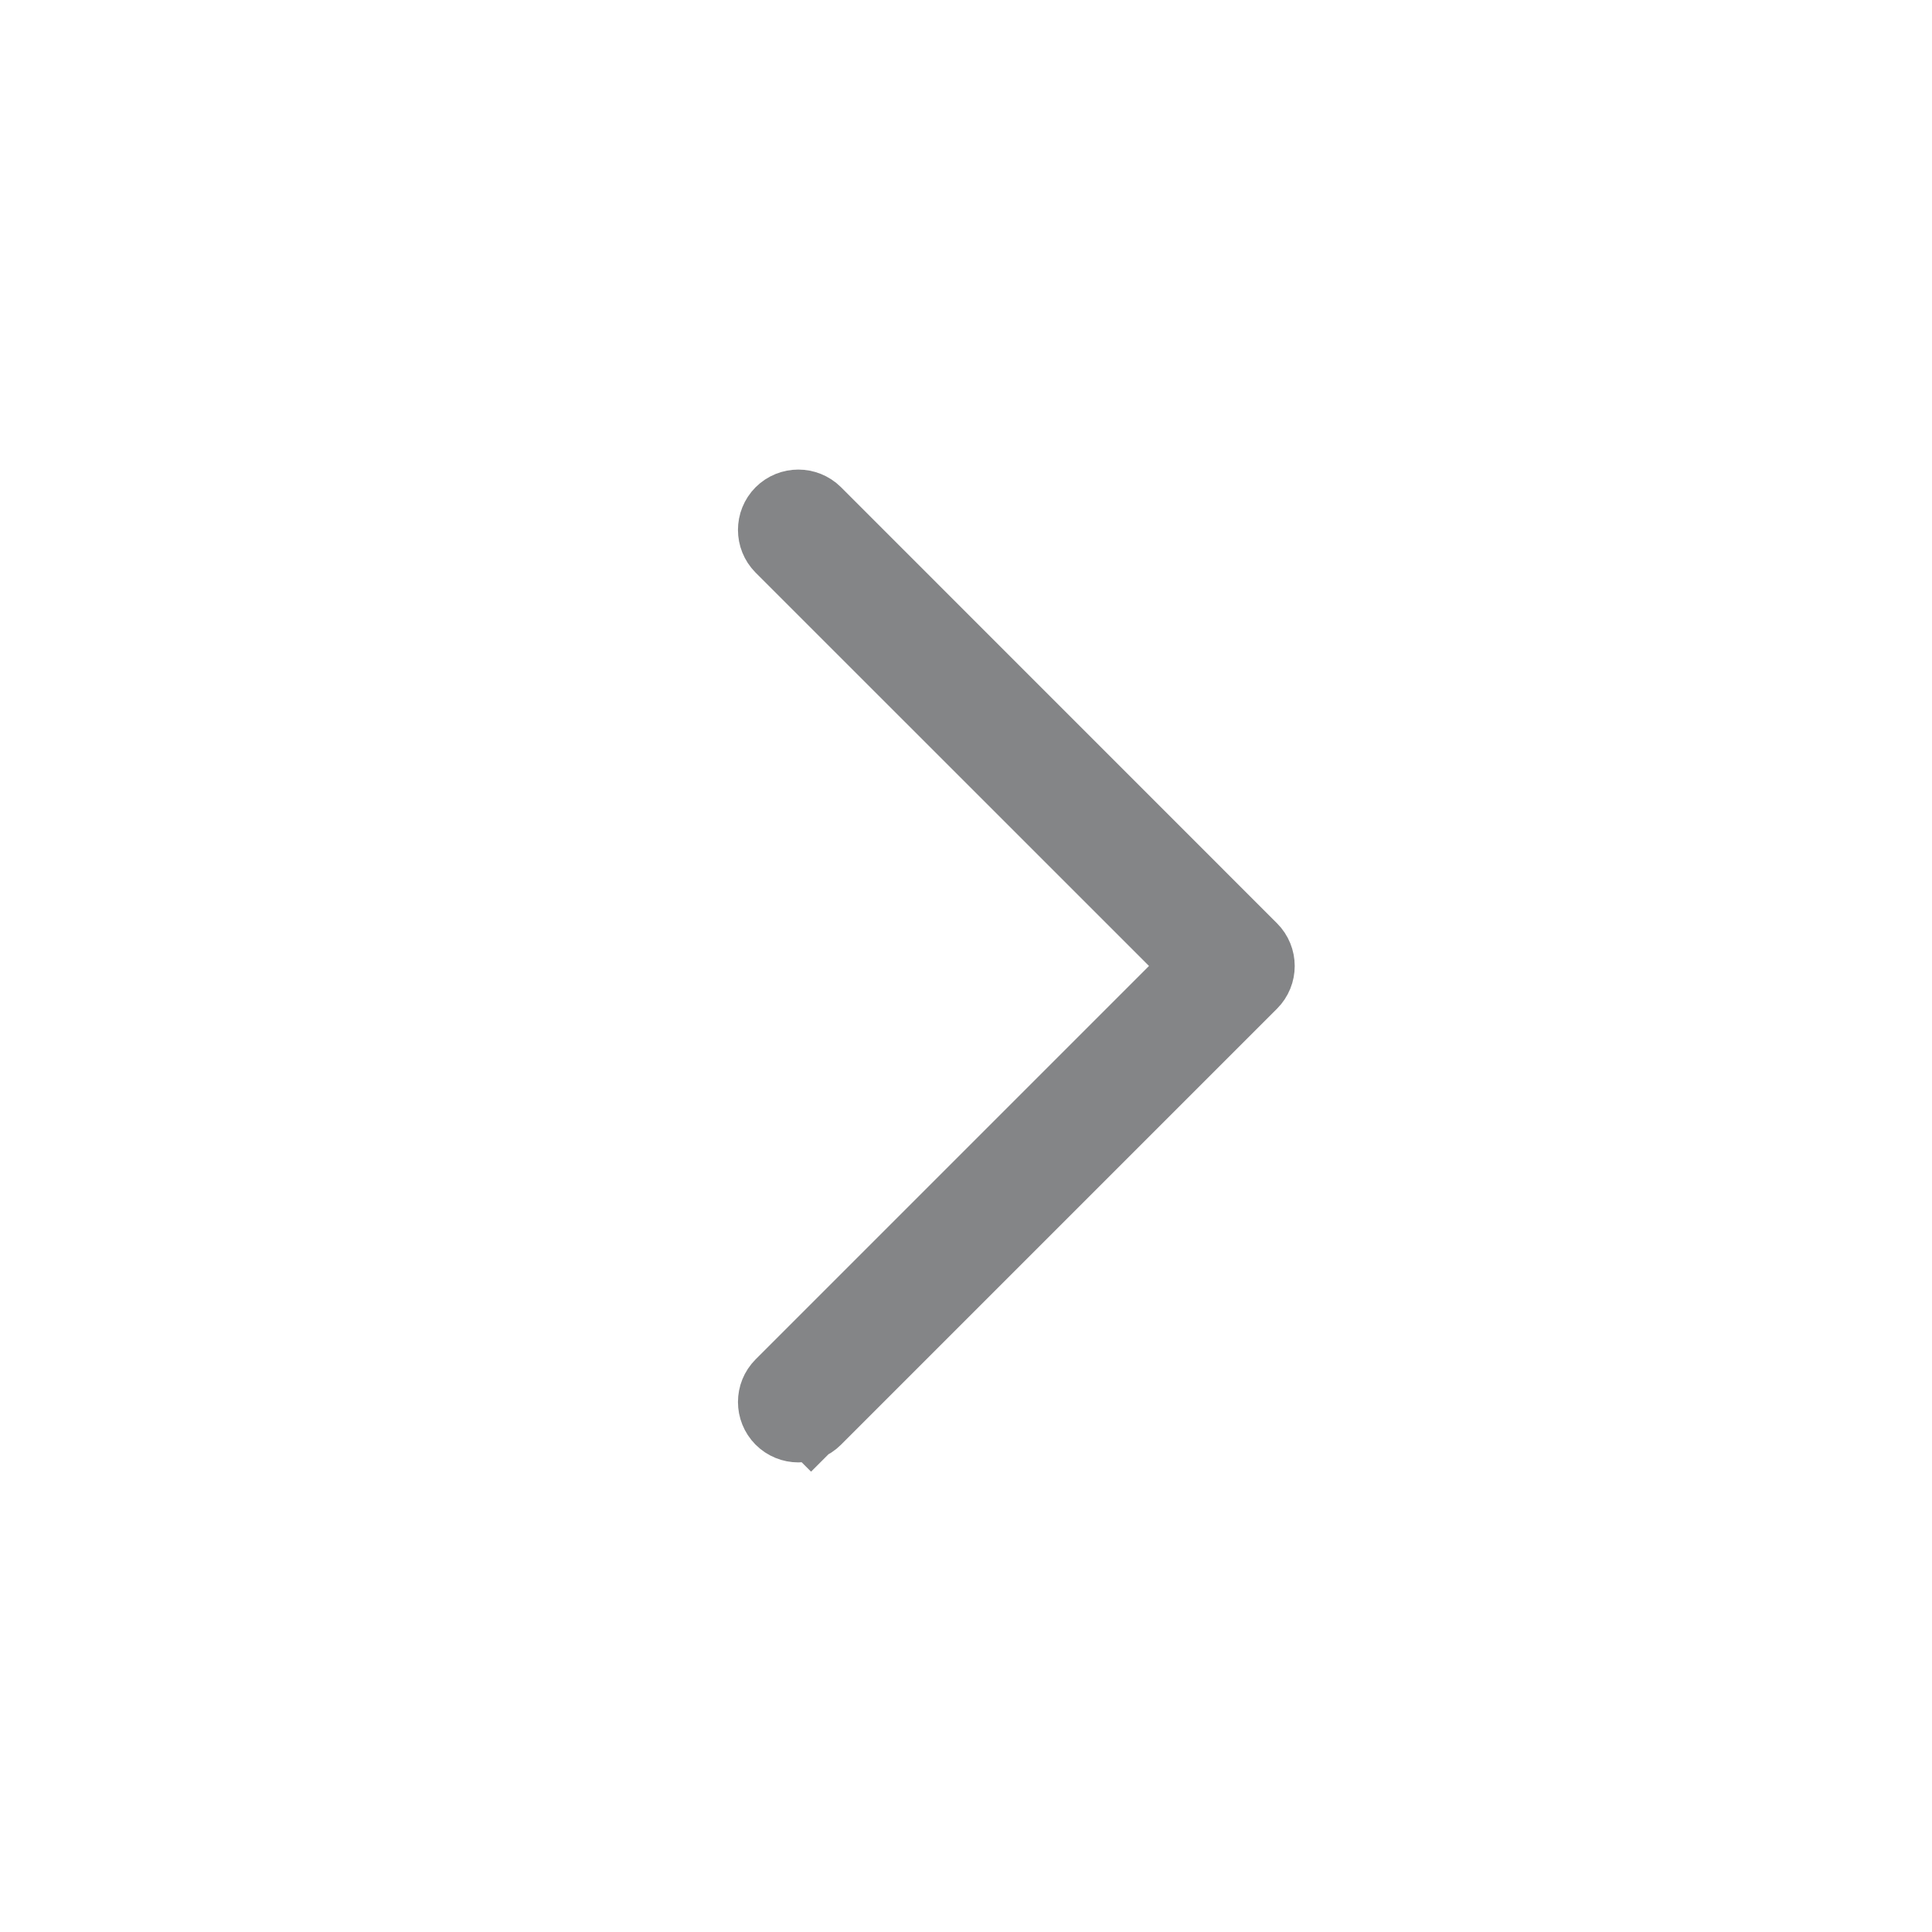
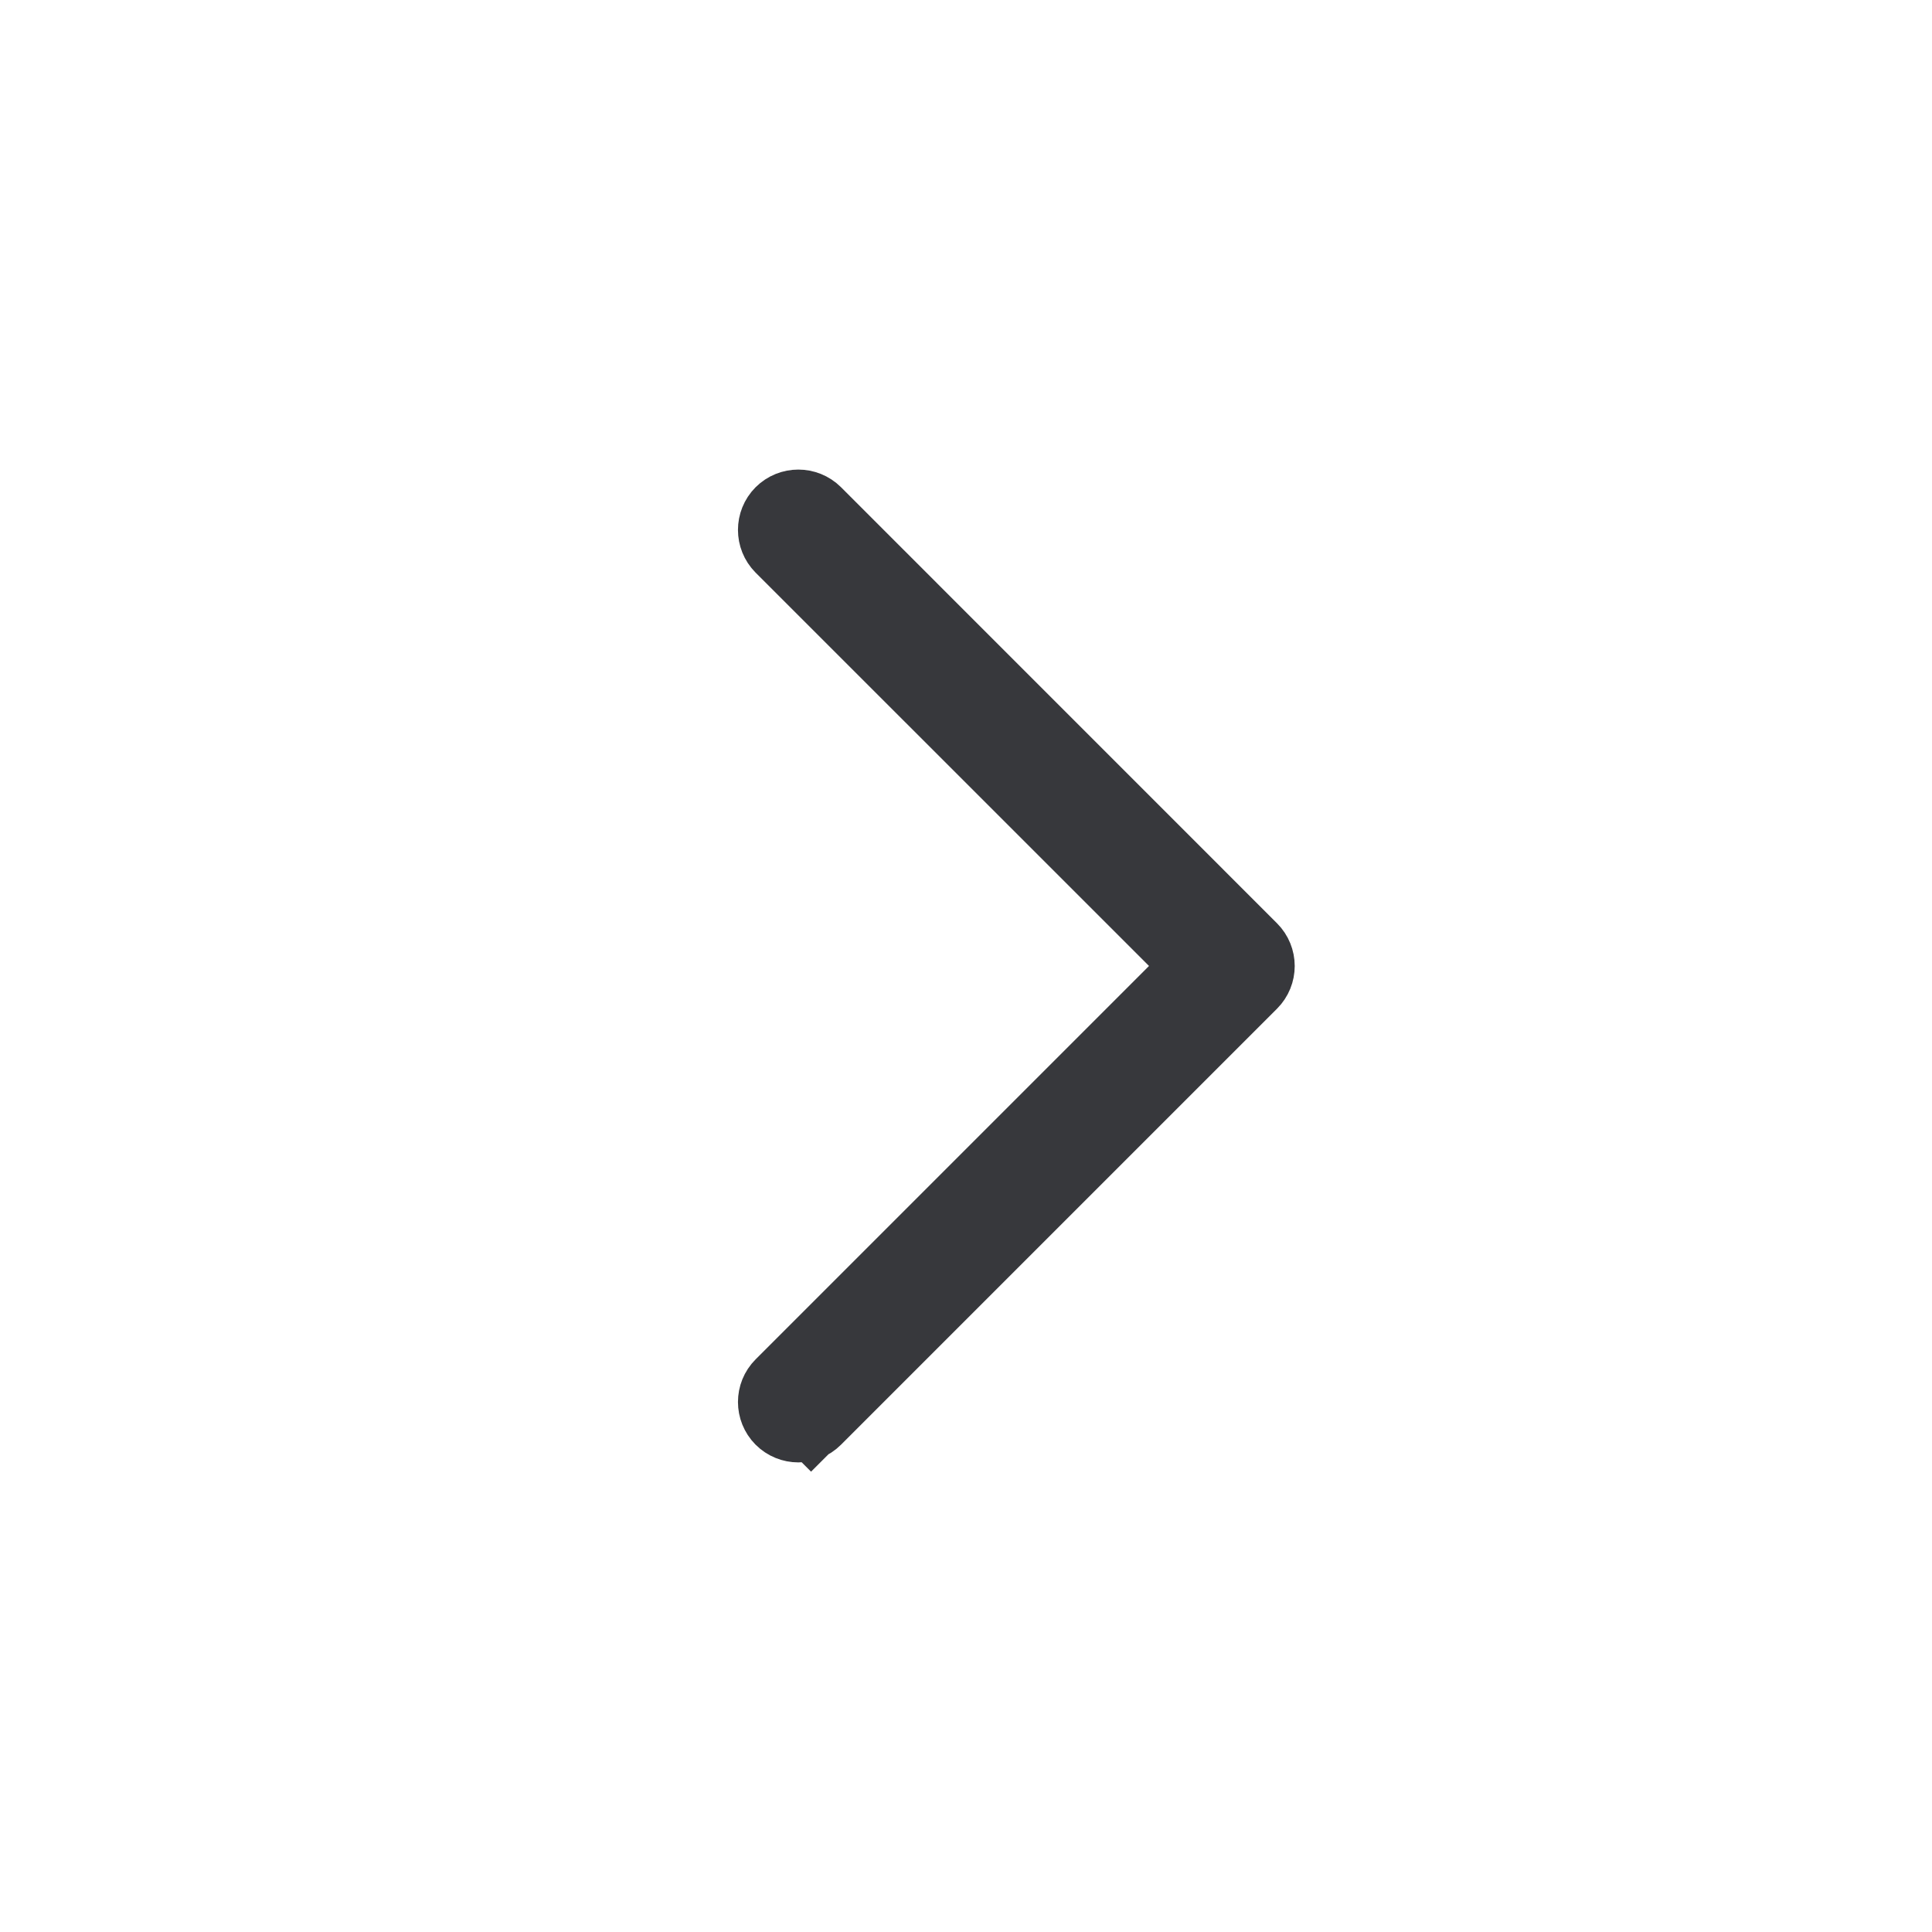
<svg xmlns="http://www.w3.org/2000/svg" width="24" height="24" viewBox="0 0 24 24" fill="none">
  <mask id="mask0_2476_28597" style="mask-type:alpha" maskUnits="userSpaceOnUse" x="7" y="2" width="10" height="20">
    <path d="M14.627 12.353L14.98 12L14.627 11.646L9.74 6.76C9.643 6.662 9.643 6.504 9.74 6.406C9.838 6.309 9.996 6.309 10.094 6.406L15.51 11.823C15.608 11.921 15.608 12.079 15.51 12.177L10.094 17.593L10.429 17.928L10.094 17.593C9.996 17.691 9.838 17.691 9.74 17.593C9.643 17.495 9.643 17.337 9.74 17.24L14.627 12.353Z" fill="#171719" stroke="#171719" />
  </mask>
  <g mask="url(#mask0_2476_28597)">
-     <rect x="7" y="2" width="10" height="20" fill="#37383C" fill-opacity="0.61" />
+     <rect x="7" y="2" width="10" height="20" fill="#37383C" fillOpacity="0.61" />
  </g>
</svg>
